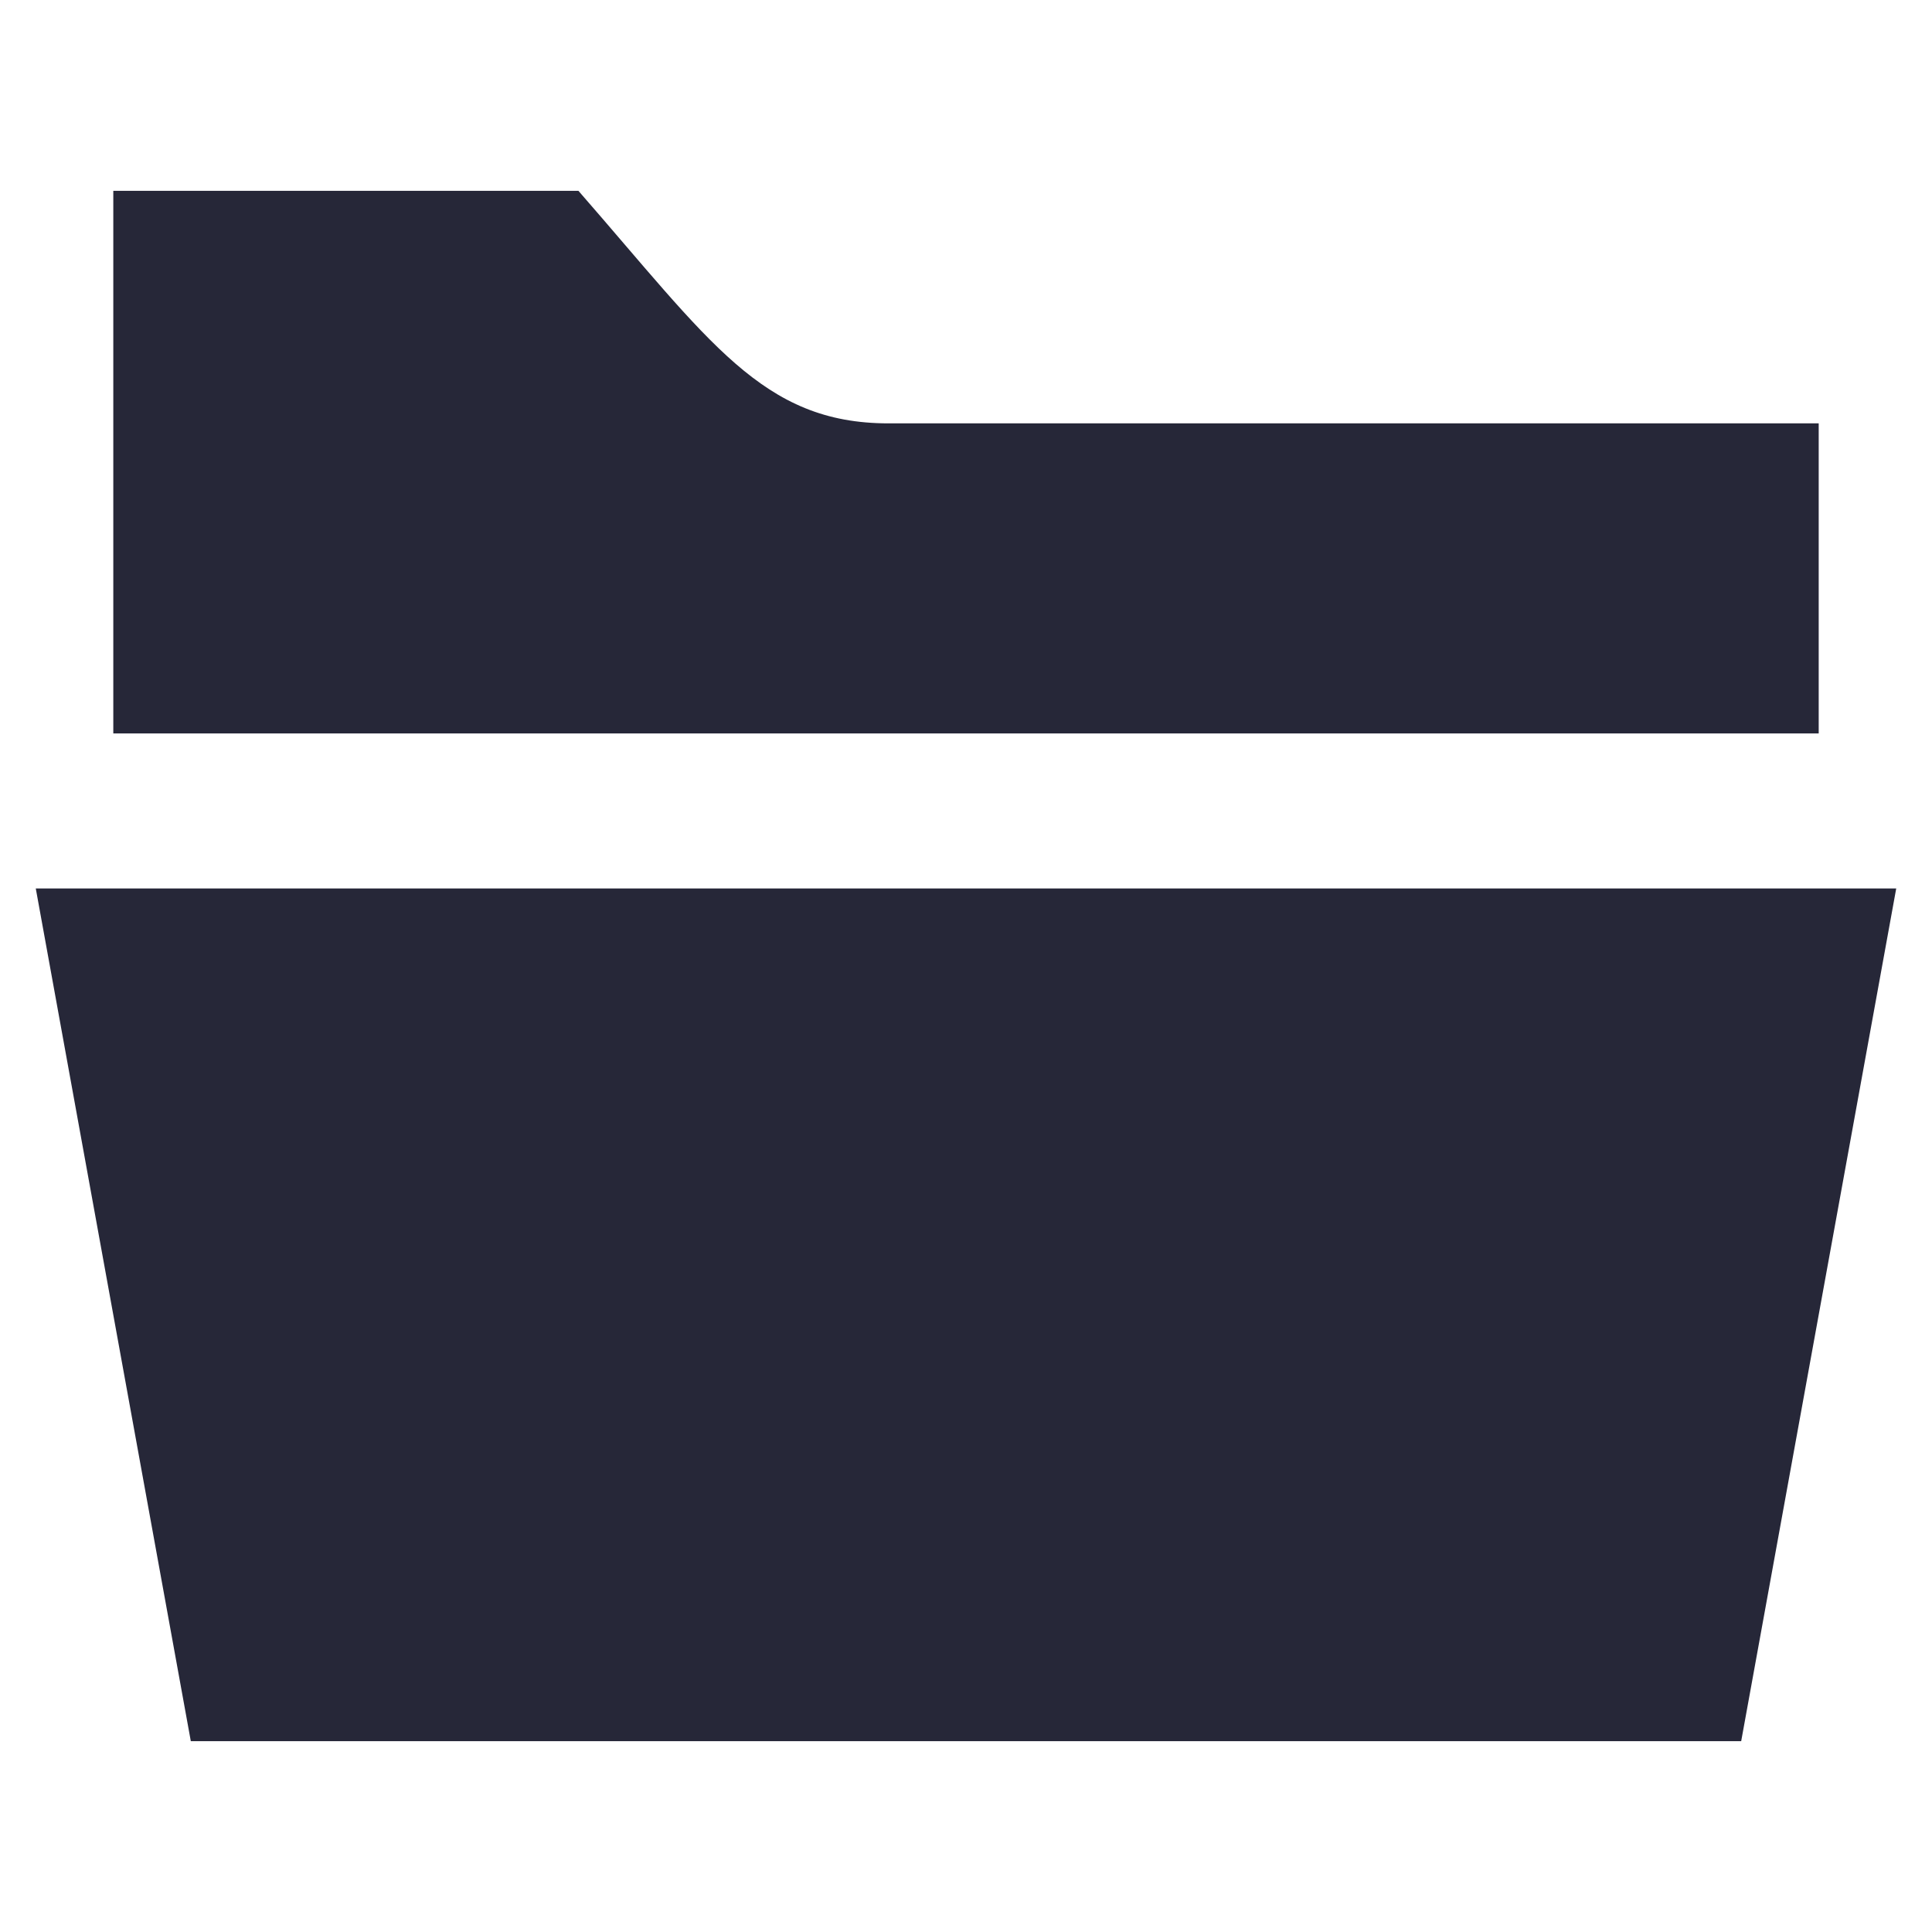
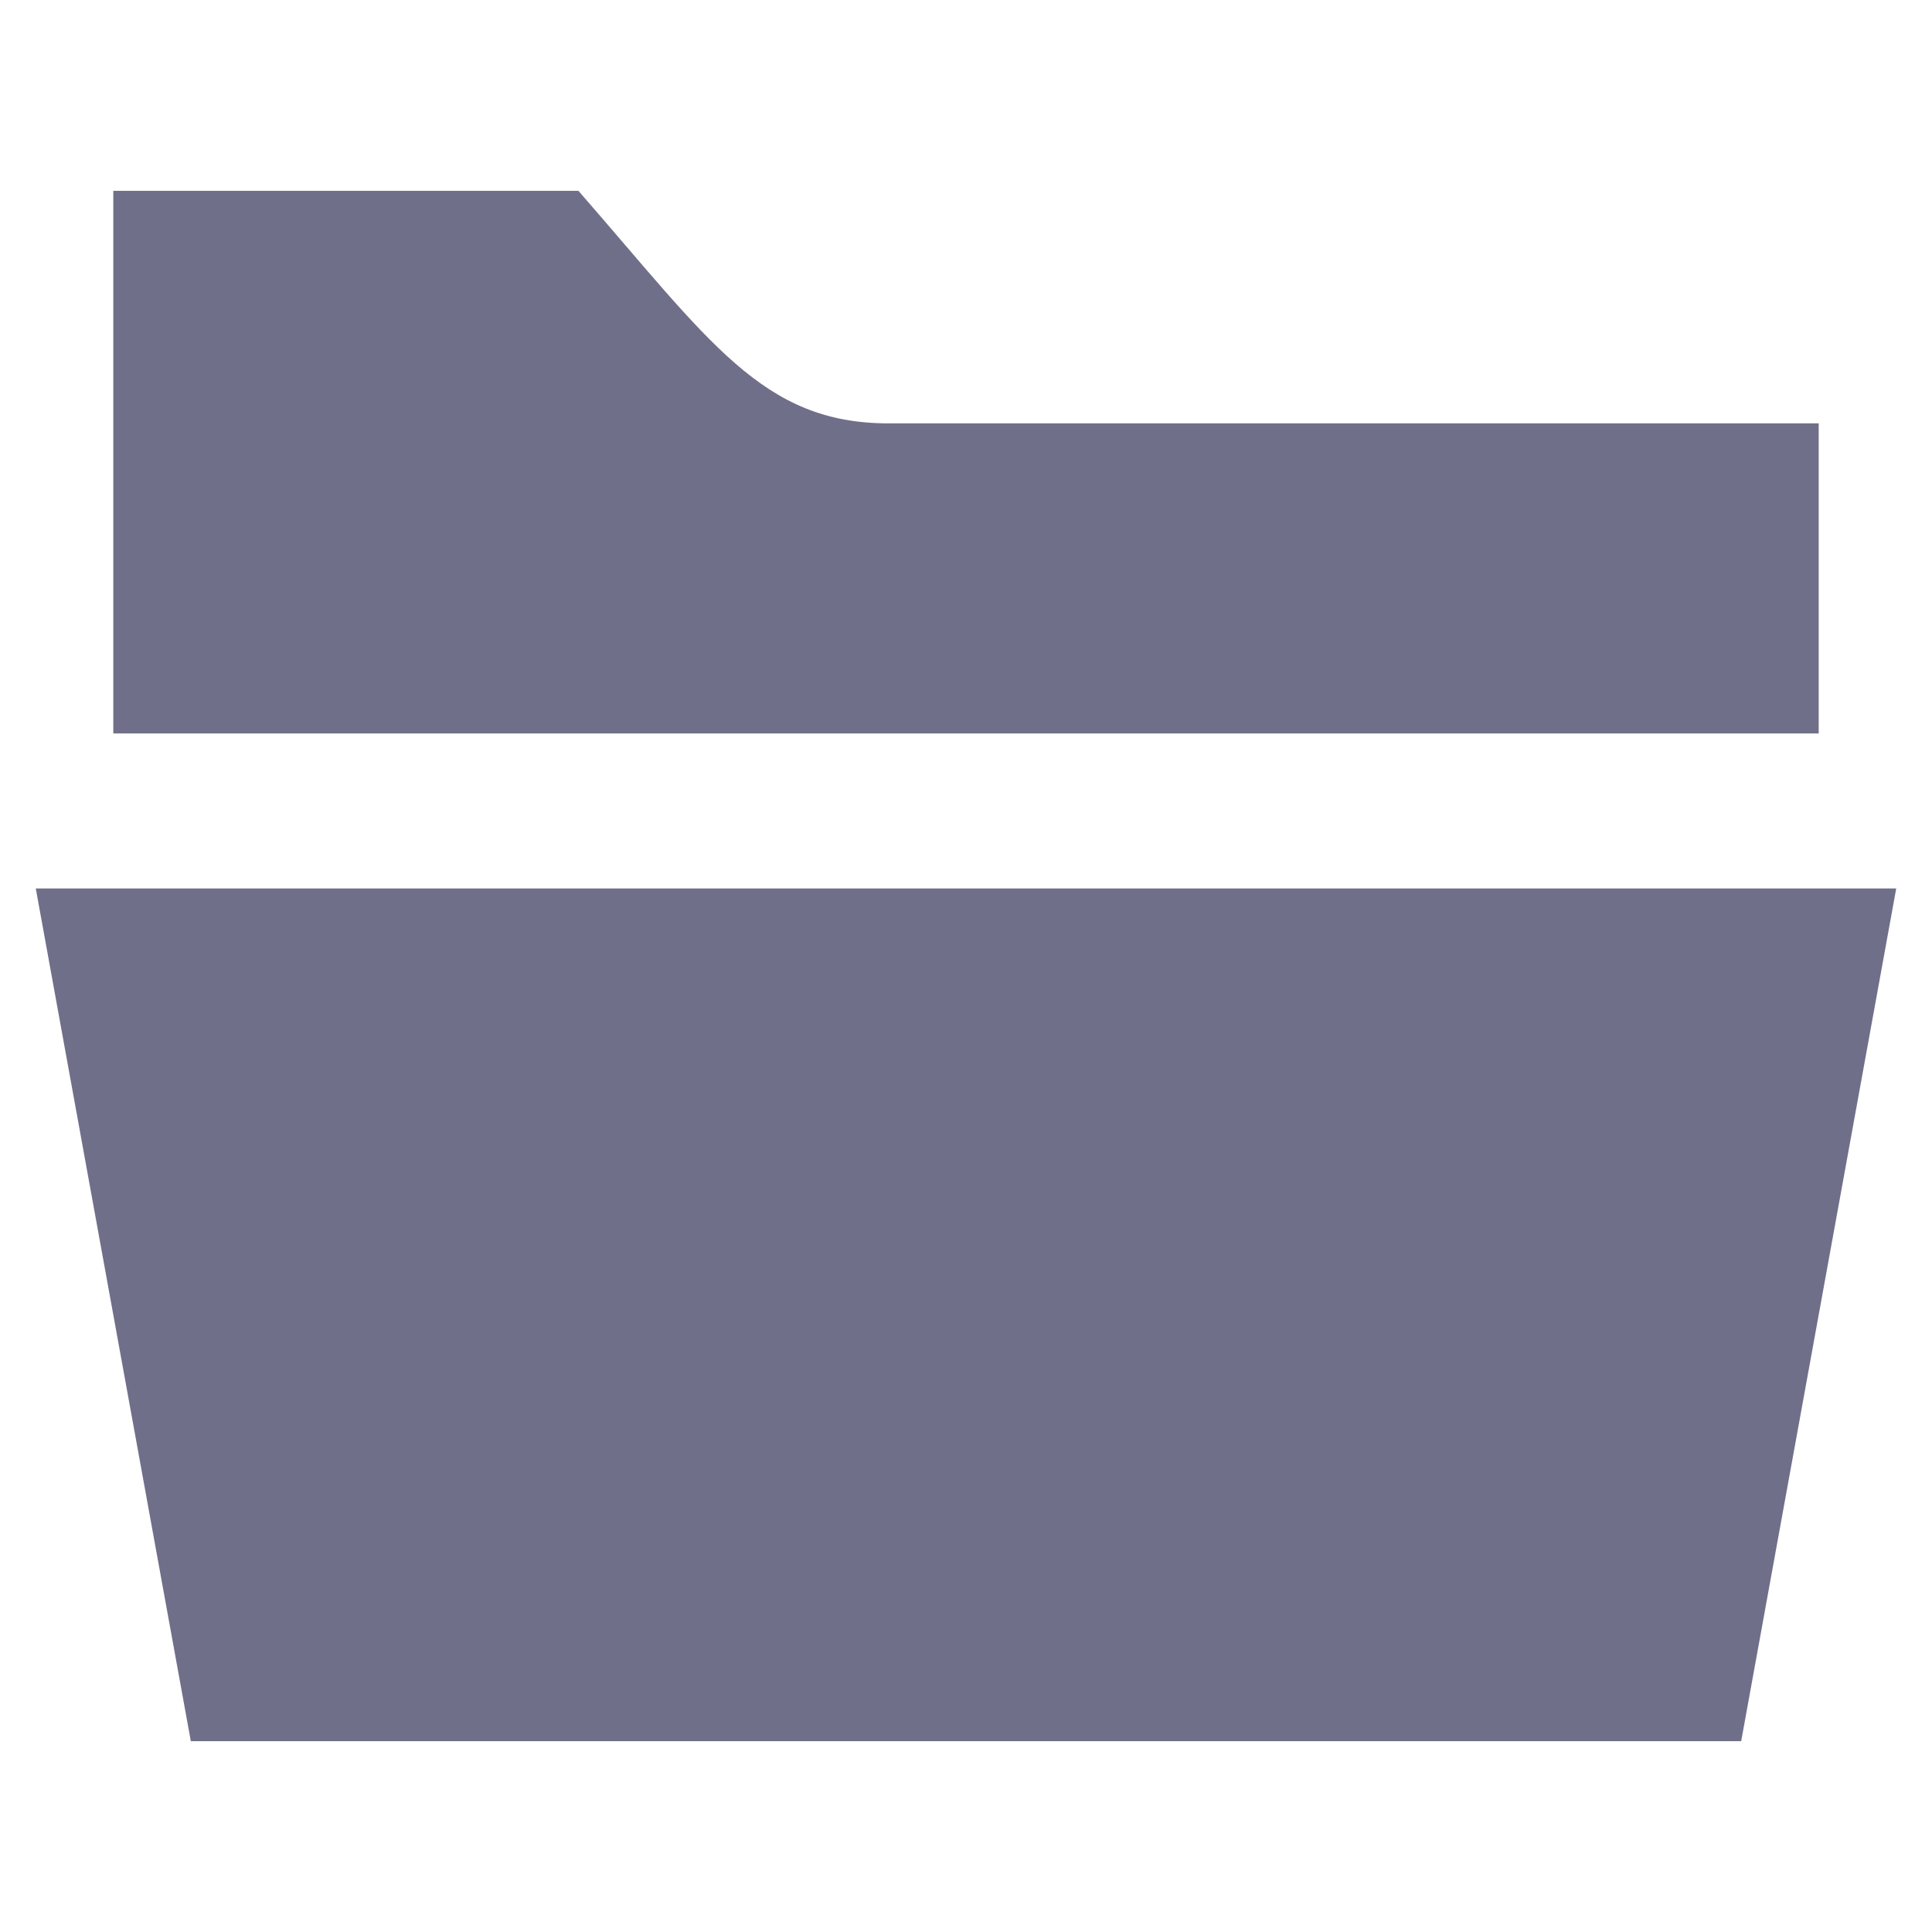
<svg xmlns="http://www.w3.org/2000/svg" width="135" height="135" viewBox="0 0 135 135">
  <defs>
    <clipPath id="b">
      <rect width="135" height="135" />
    </clipPath>
  </defs>
  <g id="a" clip-path="url(#b)">
-     <path d="M5.417,39.917V2h32.5C47.1,12.519,50.76,18.25,59.583,18.25h65V39.917ZM0,50.75l10.833,59.583H119.167L130,50.75Z" transform="translate(2.5 11.333)" fill="#262738" />
+     <path d="M5.417,39.917V2h32.5C47.1,12.519,50.76,18.25,59.583,18.25h65V39.917ZM0,50.75l10.833,59.583H119.167L130,50.75Z" transform="translate(2.5 11.333)" fill="#706f8a" />
  </g>
</svg>
